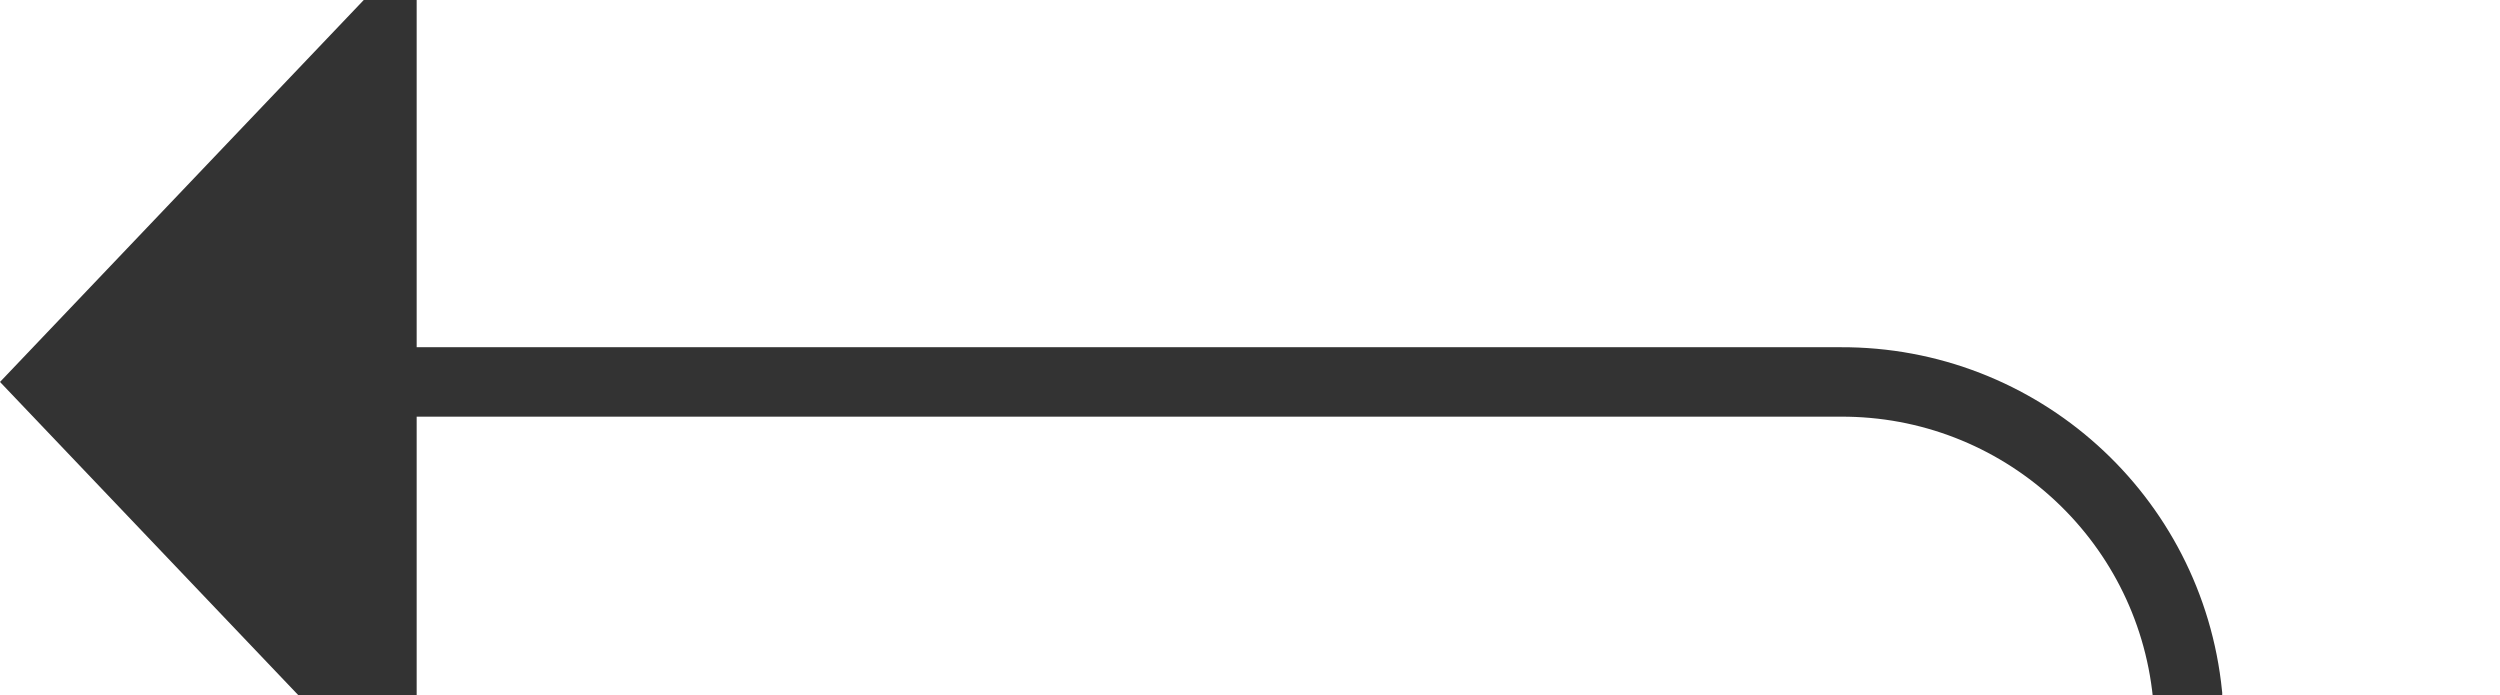
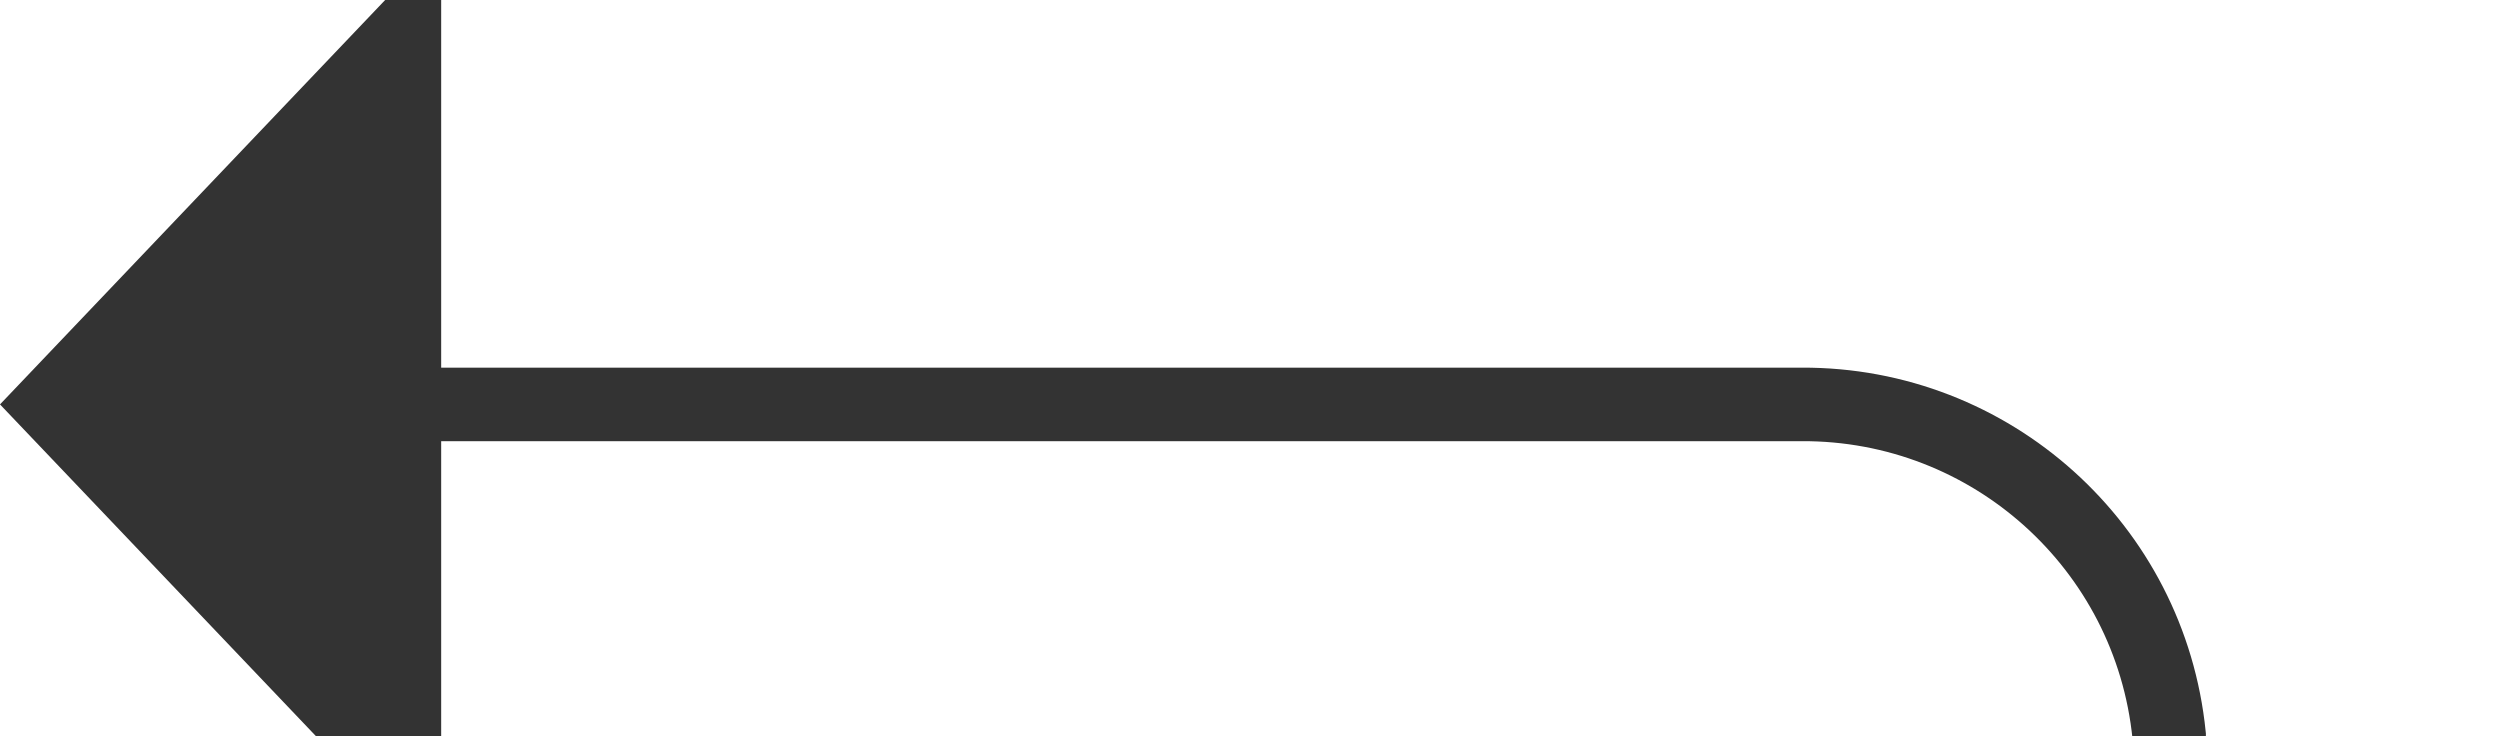
- <svg xmlns="http://www.w3.org/2000/svg" version="1.1" width="36px" height="10px" preserveAspectRatio="xMinYMid meet" viewBox="611 3025  36 8">
-   <path d="M 674 3245.5  L 647 3245.5  A 5 5 0 0 1 642.5 3240.5 L 642.5 3034  A 5 5 0 0 0 637.5 3029.5 L 616 3029.5  " stroke-width="1" stroke="#333333" fill="none" />
-   <path d="M 617 3023.2  L 611 3029.5  L 617 3035.8  L 617 3023.2  Z " fill-rule="nonzero" fill="#333333" stroke="none" />
+ <svg xmlns="http://www.w3.org/2000/svg" version="1.1" width="34px" height="10px" preserveAspectRatio="xMinYMid meet" viewBox="611 2419  34 8">
+   <path d="M 669 2572.5  L 645 2572.5  A 5 5 0 0 1 640.5 2567.5 L 640.5 2428  A 5 5 0 0 0 635.5 2423.5 L 616 2423.5  " stroke-width="1" stroke="#333333" fill="none" />
+   <path d="M 617 2417.2  L 611 2423.5  L 617 2429.8  L 617 2417.2  Z " fill-rule="nonzero" fill="#333333" stroke="none" />
</svg>
